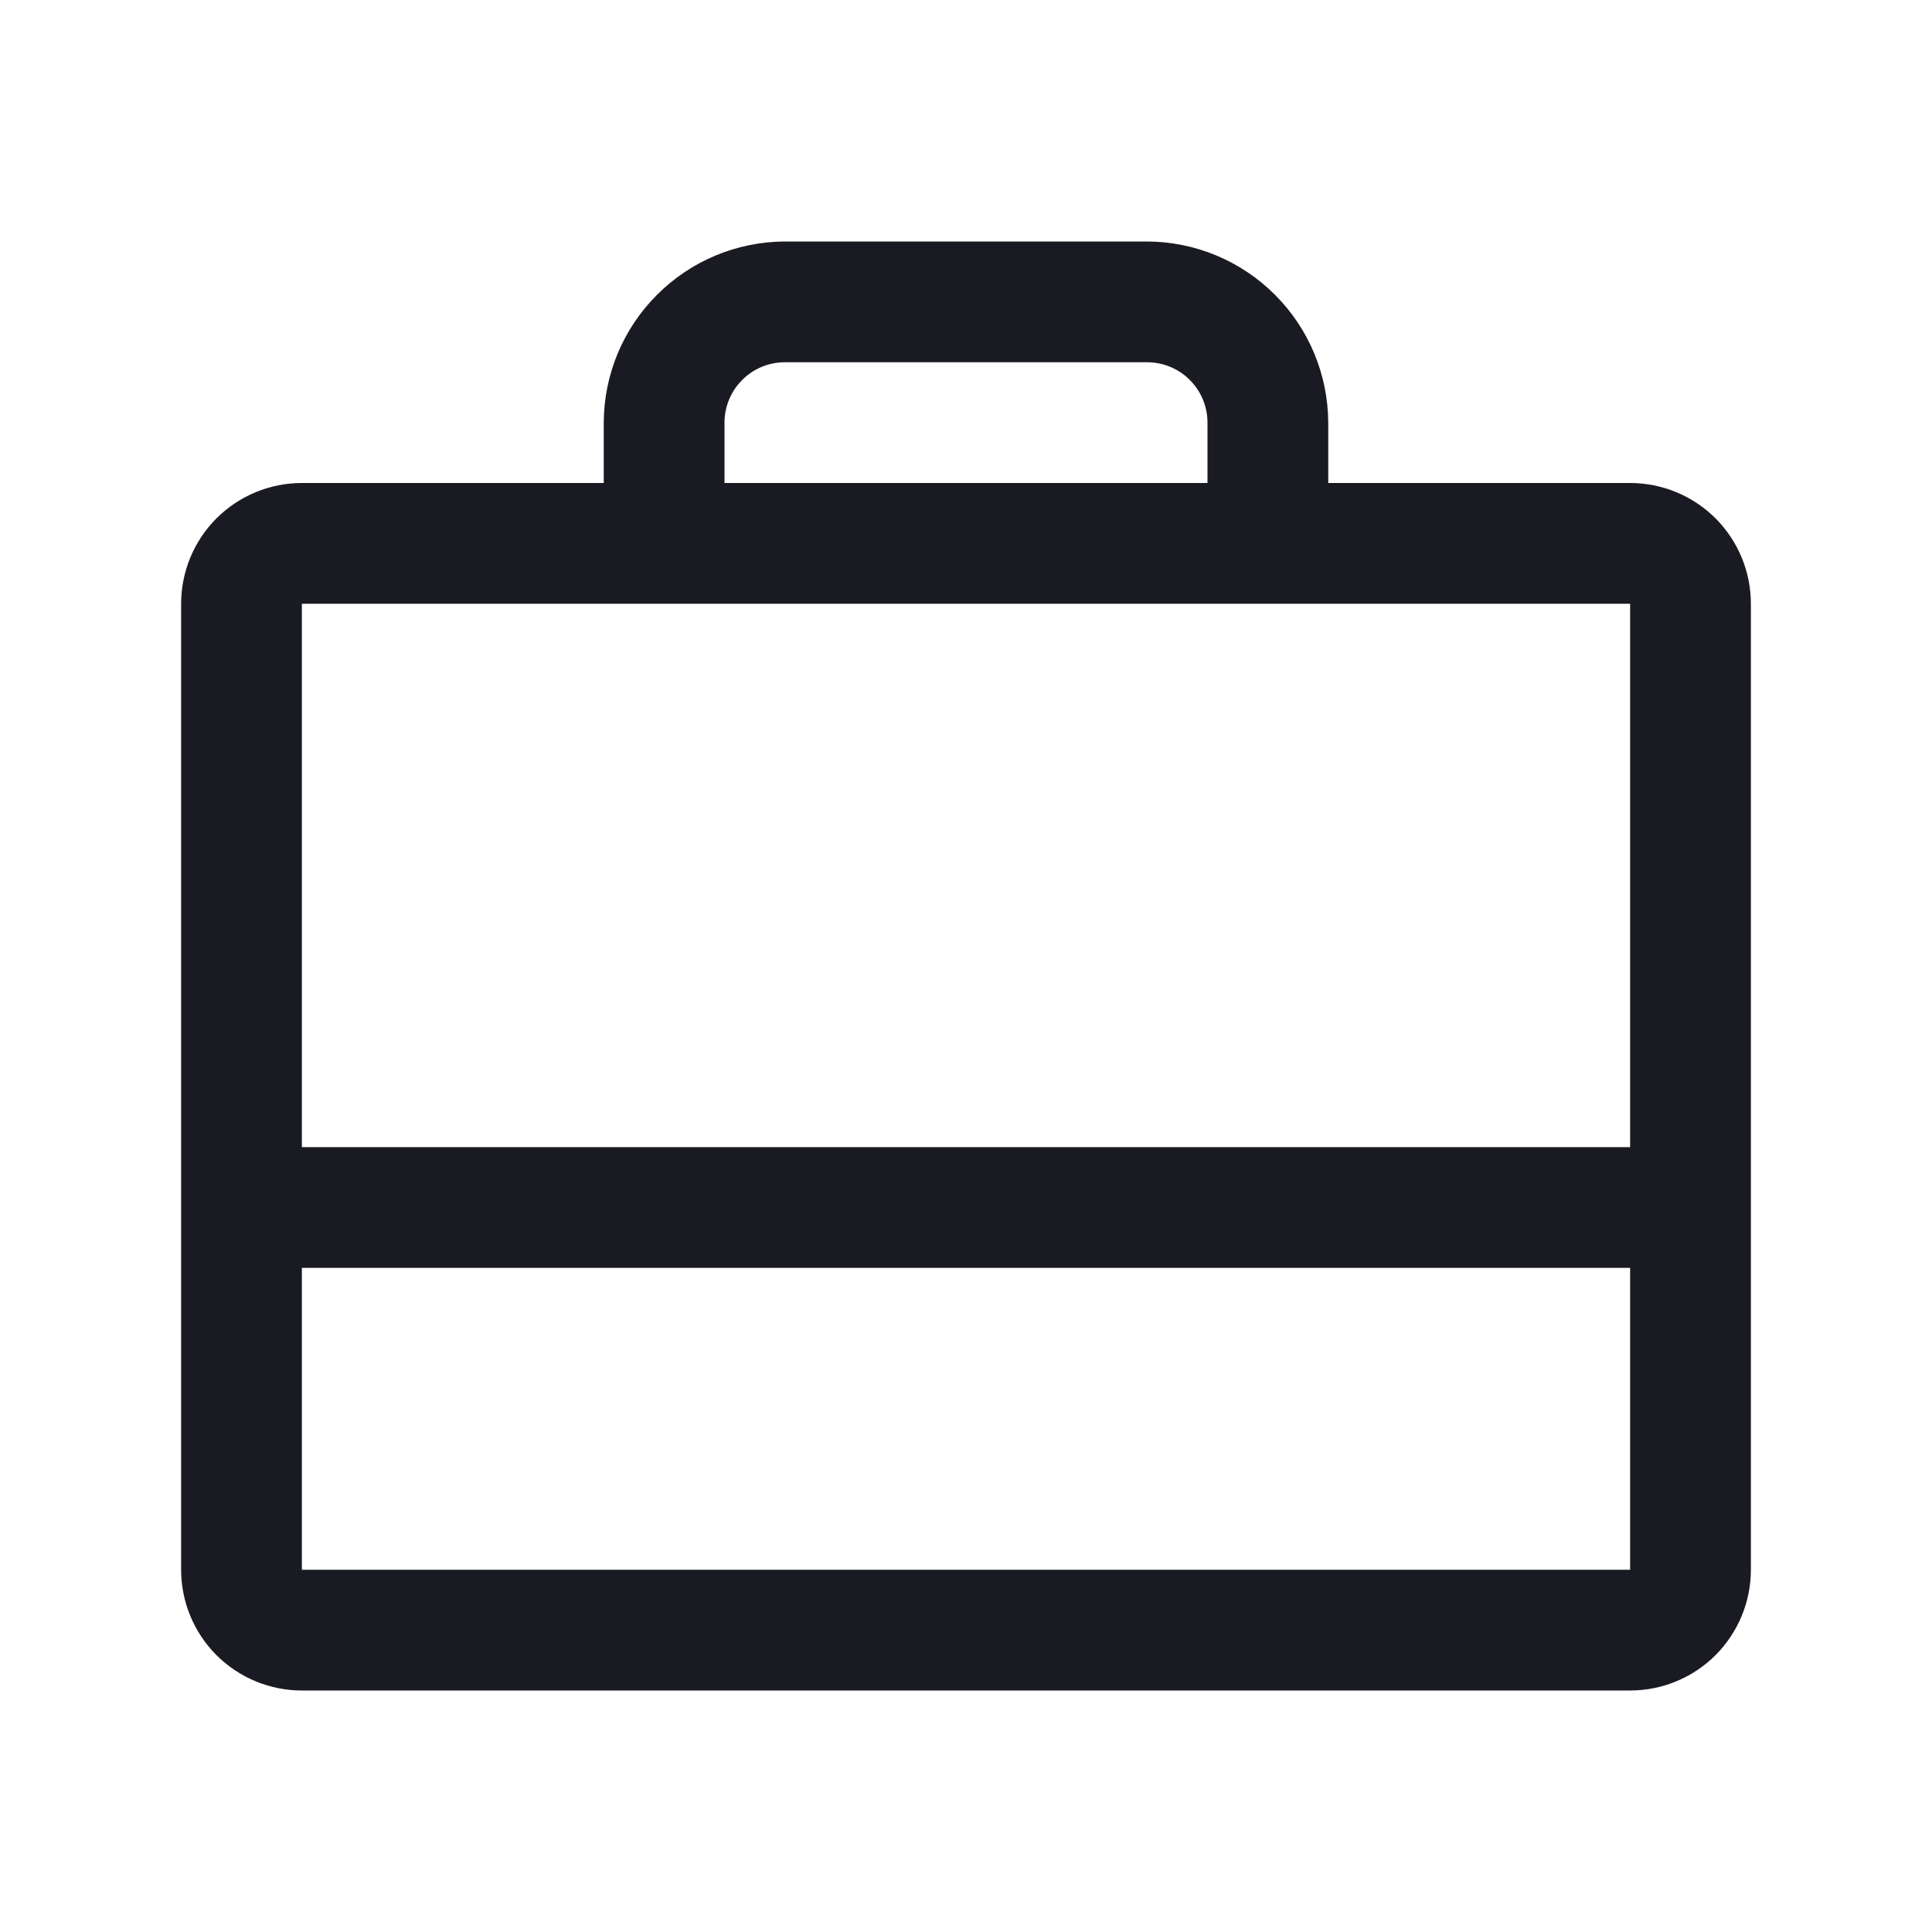
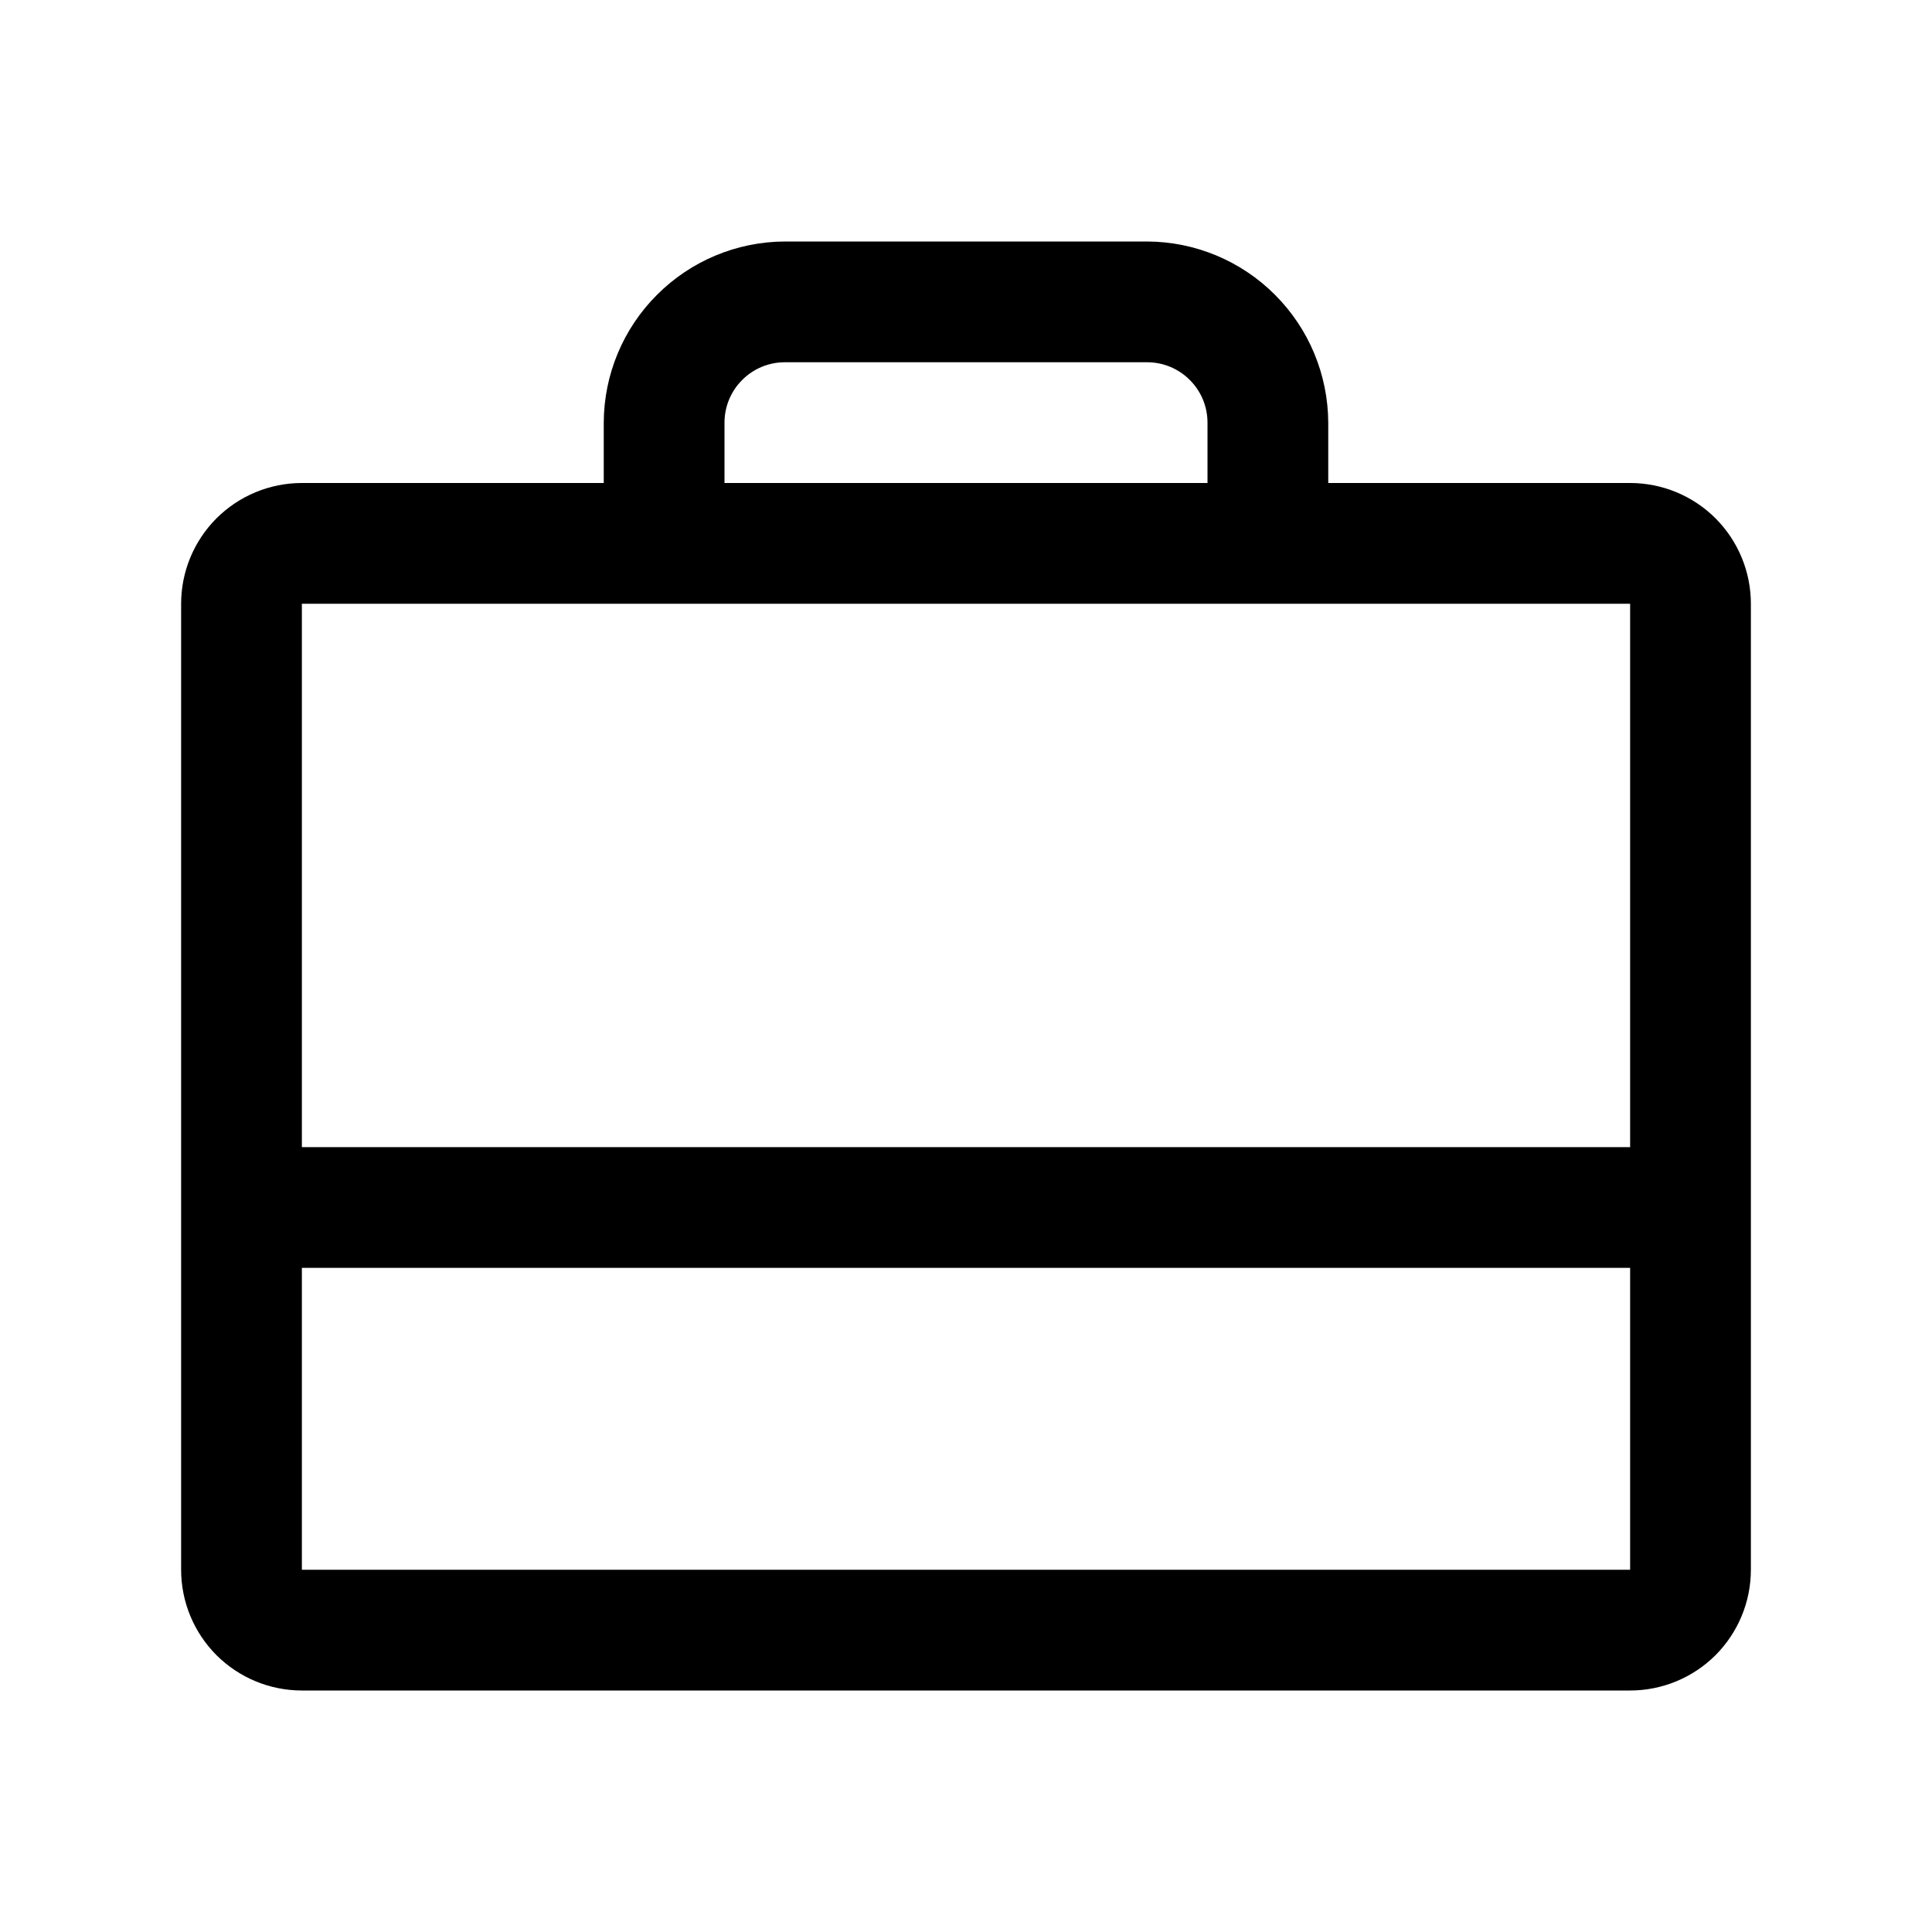
- <svg xmlns="http://www.w3.org/2000/svg" width="24" height="24" viewBox="0 0 24 24" fill="none">
+ <svg xmlns="http://www.w3.org/2000/svg" width="24" height="24" viewBox="0 0 24 24" fill="currentColor">
  <g id="icon/suitcase">
-     <path id="Vector" d="M20.25 6H16.5V5.25C16.497 4.654 16.26 4.083 15.838 3.662C15.417 3.24 14.846 3.002 14.25 3H9.75C9.154 3.002 8.583 3.24 8.162 3.662C7.74 4.083 7.502 4.654 7.5 5.25V6H3.75C3.352 6 2.971 6.158 2.689 6.439C2.408 6.721 2.25 7.102 2.25 7.5V19.5C2.25 19.898 2.408 20.279 2.689 20.561C2.971 20.842 3.352 21 3.75 21H20.25C20.648 21 21.029 20.842 21.311 20.561C21.592 20.279 21.75 19.898 21.75 19.5V7.5C21.75 7.102 21.592 6.721 21.311 6.439C21.029 6.158 20.648 6 20.25 6ZM9 5.25C9 5.051 9.079 4.86 9.22 4.72C9.36 4.579 9.551 4.5 9.75 4.5H14.25C14.449 4.5 14.64 4.579 14.78 4.72C14.921 4.86 15 5.051 15 5.25V6H9V5.25ZM20.25 7.5V14.25H3.75V7.5H20.25ZM20.25 19.5H3.75V15.75H20.25V19.5Z" fill="#1A1B22" />
+     <path id="Vector" d="M20.25 6H16.5V5.25C16.497 4.654 16.26 4.083 15.838 3.662C15.417 3.24 14.846 3.002 14.25 3H9.75C9.154 3.002 8.583 3.24 8.162 3.662C7.74 4.083 7.502 4.654 7.5 5.25V6H3.75C3.352 6 2.971 6.158 2.689 6.439C2.408 6.721 2.25 7.102 2.25 7.5V19.5C2.25 19.898 2.408 20.279 2.689 20.561C2.971 20.842 3.352 21 3.75 21H20.25C20.648 21 21.029 20.842 21.311 20.561C21.592 20.279 21.75 19.898 21.75 19.5V7.5C21.75 7.102 21.592 6.721 21.311 6.439C21.029 6.158 20.648 6 20.25 6ZM9 5.25C9 5.051 9.079 4.86 9.22 4.72C9.36 4.579 9.551 4.5 9.75 4.5H14.25C14.449 4.5 14.64 4.579 14.78 4.72C14.921 4.86 15 5.051 15 5.25V6H9V5.25ZM20.25 7.5V14.25H3.75V7.5H20.25ZM20.25 19.5H3.75V15.75H20.25V19.5Z" />
  </g>
</svg>
